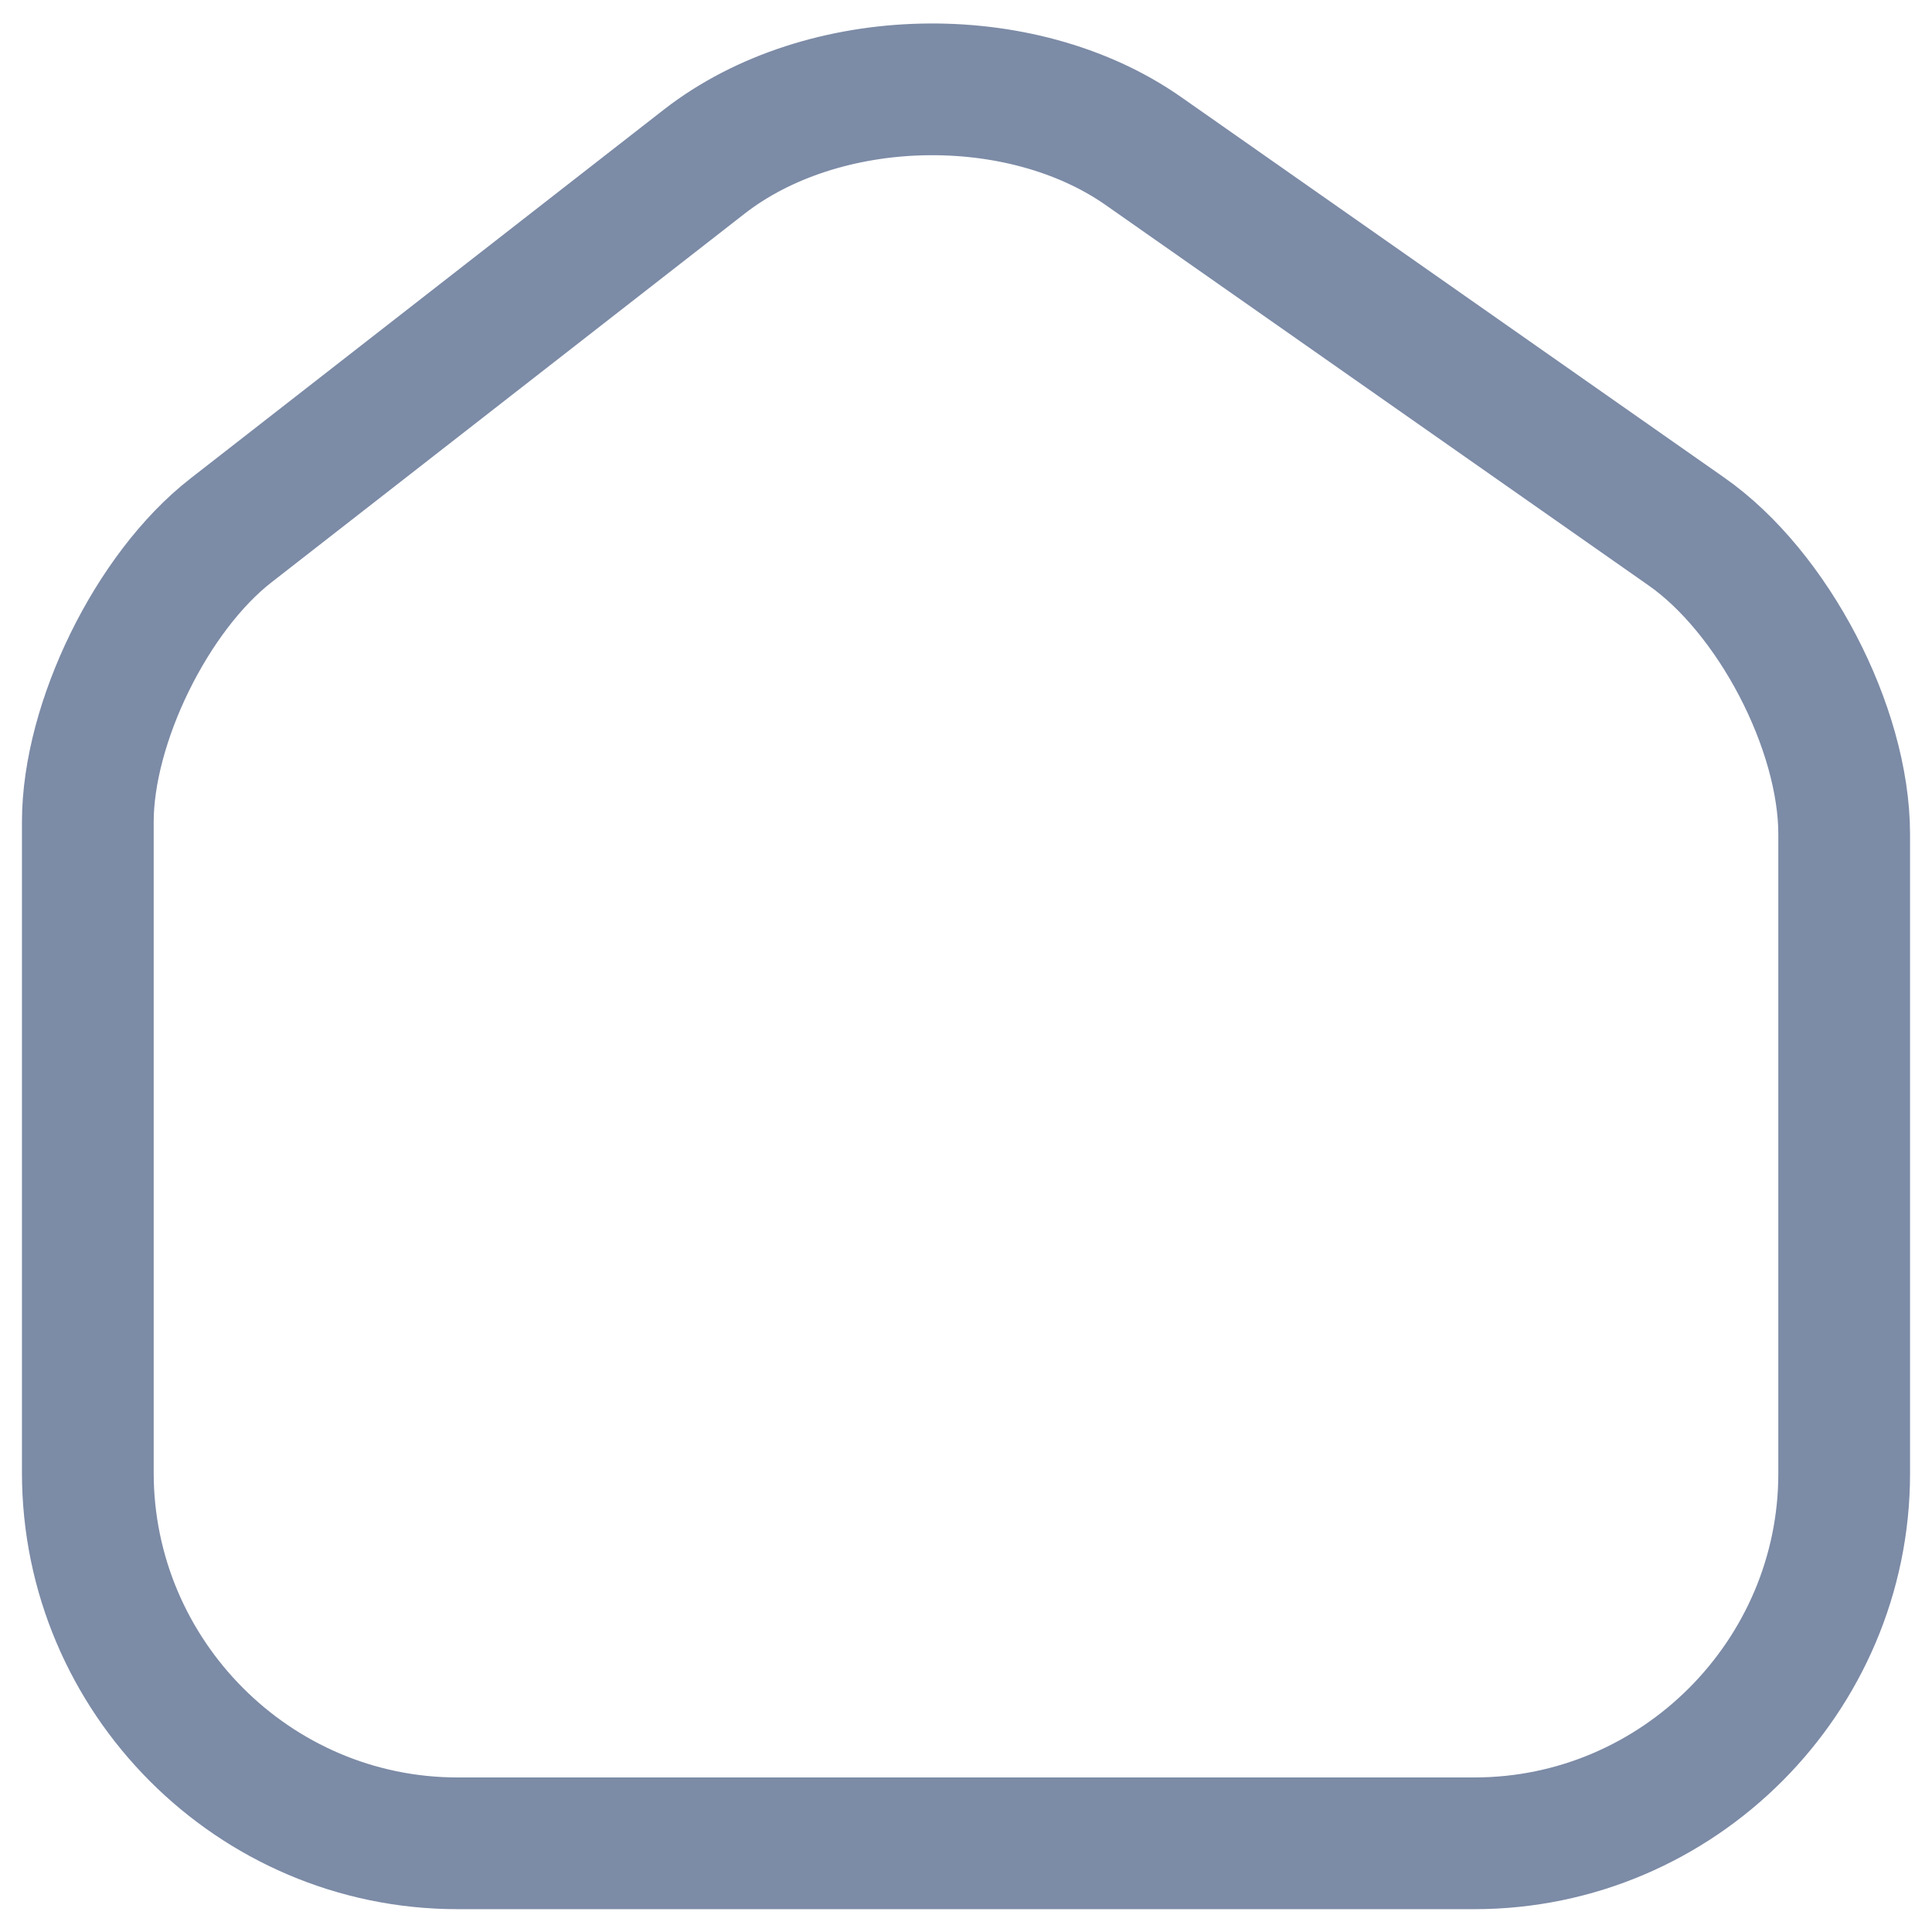
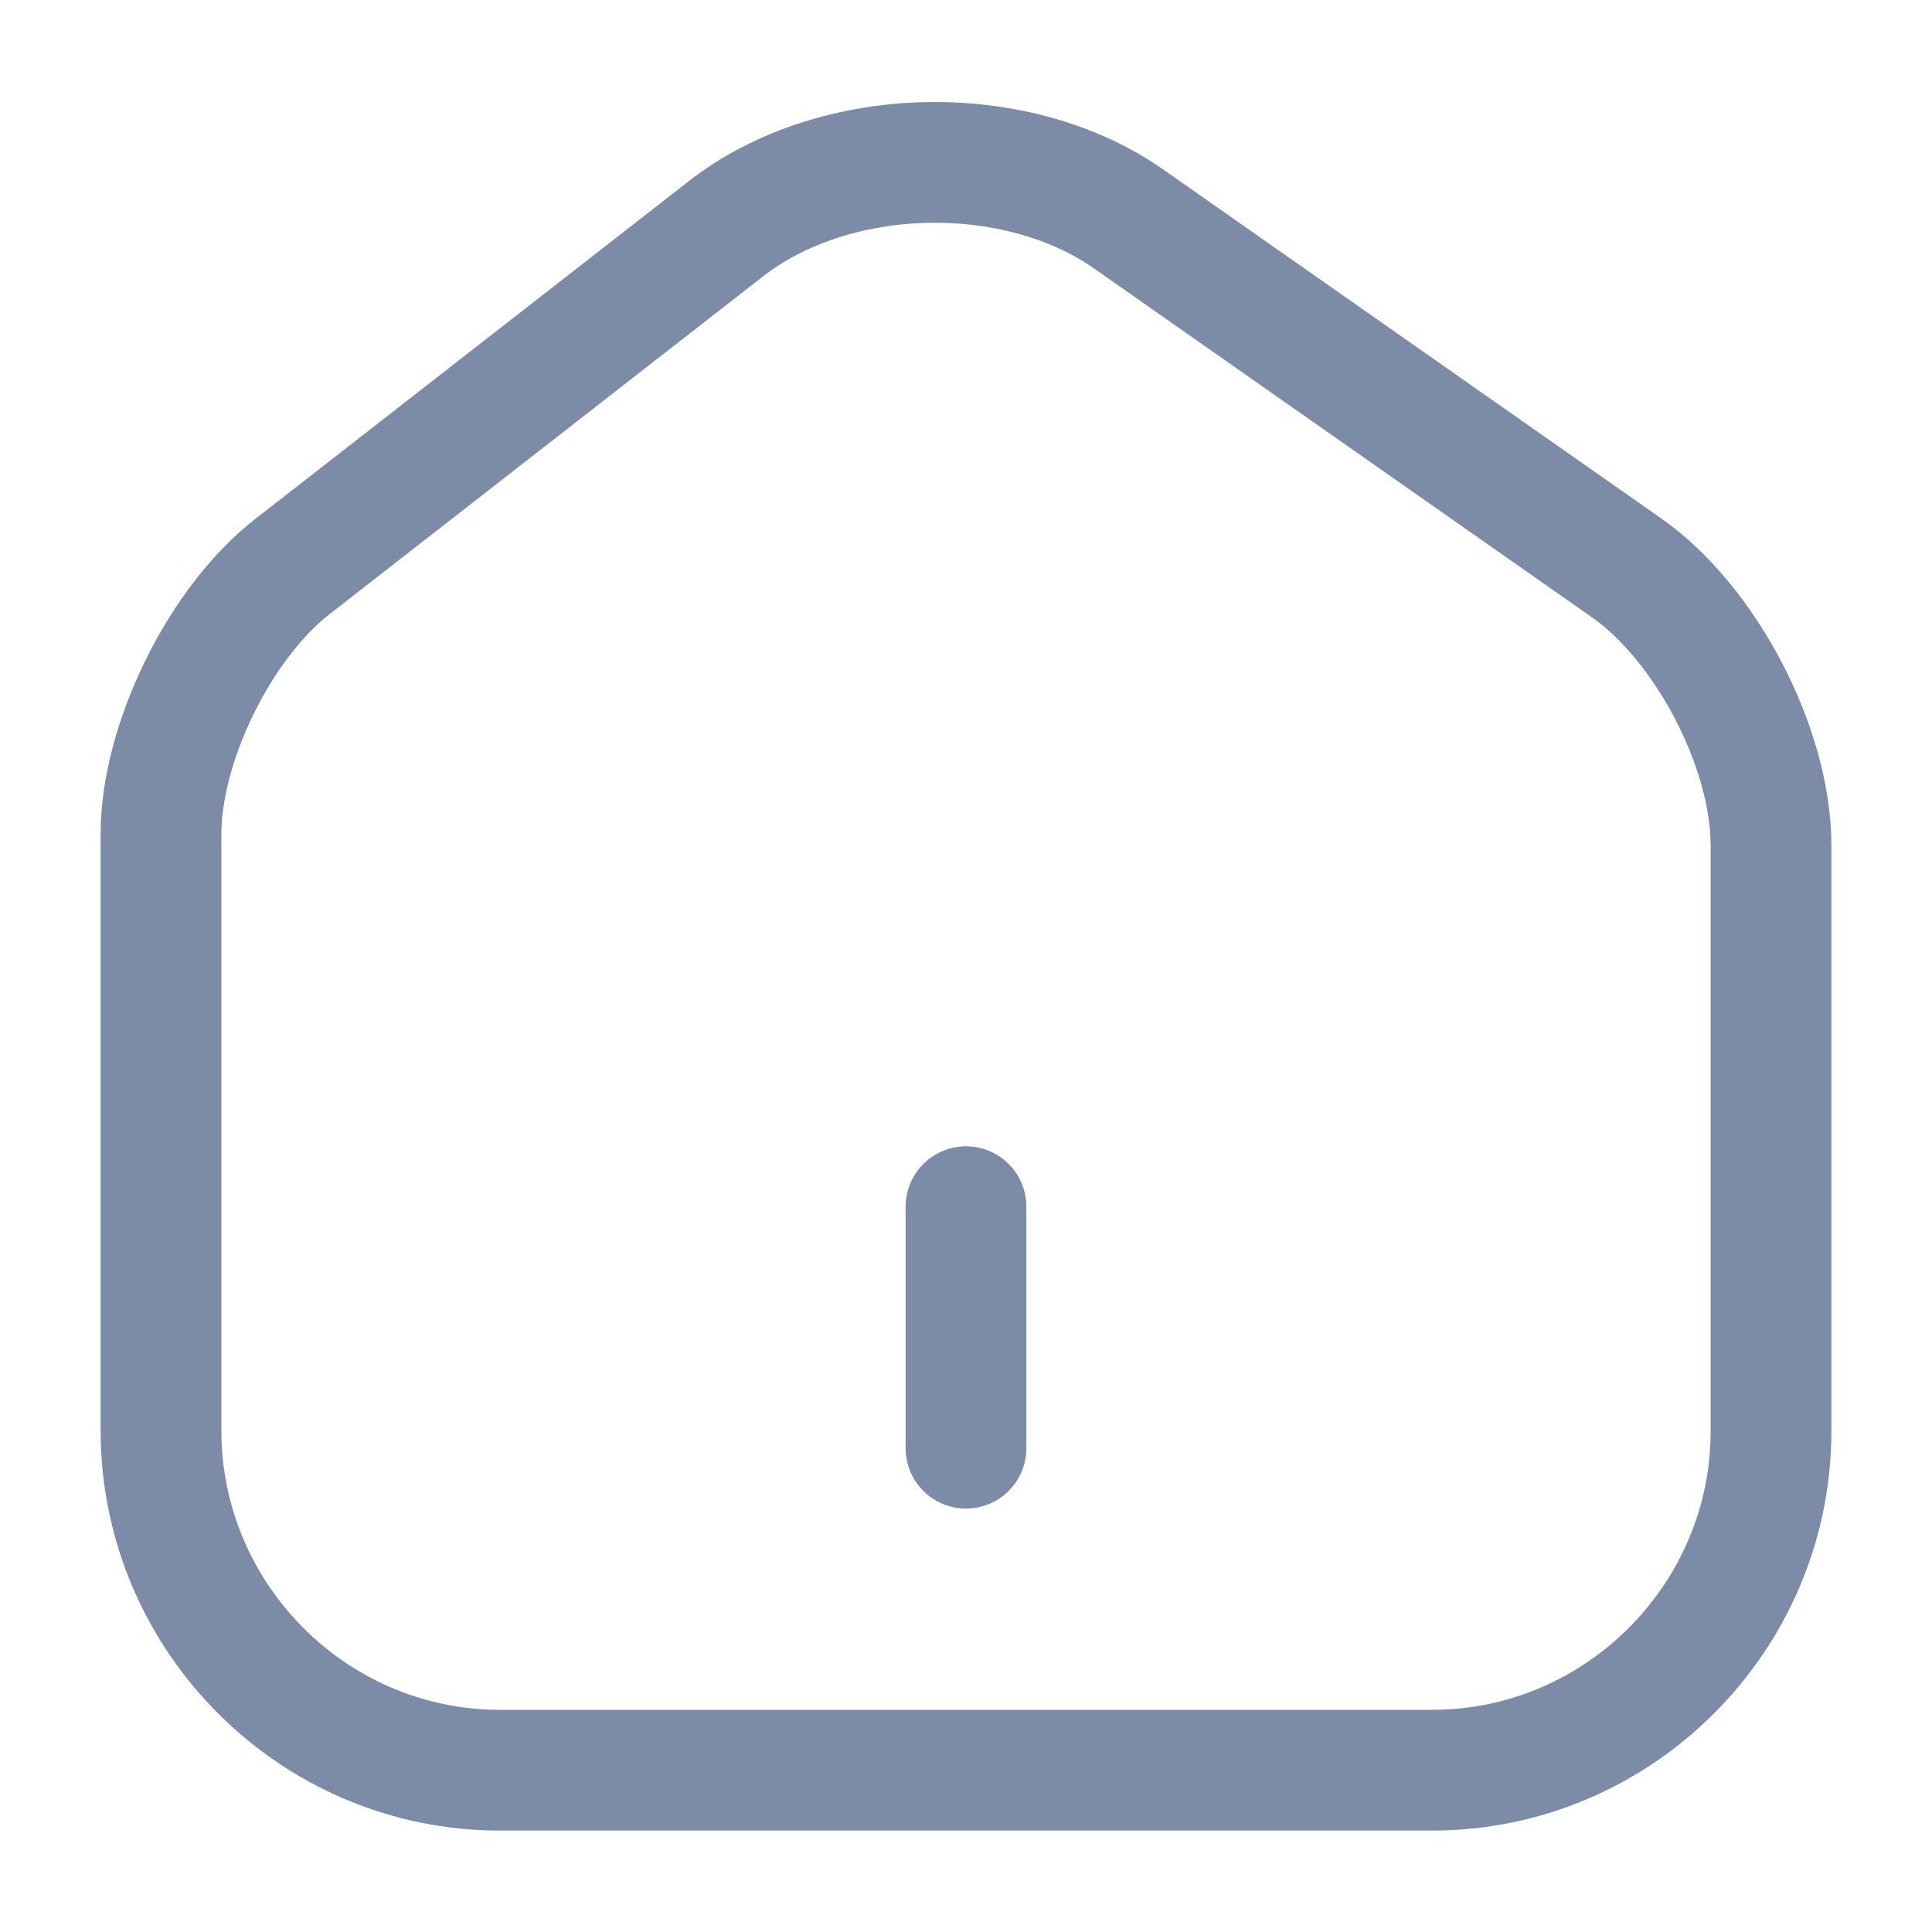
- <svg xmlns="http://www.w3.org/2000/svg" width="22" height="22" viewBox="0 0 22 22" fill="none">
-   <path d="M8.02 1.84L2.63 6.04C1.73 6.74 1 8.23 1 9.36V16.77C1 19.09 2.89 20.99 5.21 20.99H16.79C19.11 20.99 21 19.09 21 16.78V9.5C21 8.29 20.19 6.74 19.2 6.05L13.02 1.72C11.62 0.74 9.37 0.79 8.02 1.84Z" stroke="#7C8BA6" stroke-width="1.5" stroke-linecap="round" stroke-linejoin="round" />
+ <svg xmlns="http://www.w3.org/2000/svg" width="24" height="24" viewBox="0 0 24 24" fill="none">
+   <path d="M9.02 2.84L3.63 7.04C2.73 7.74 2 9.23 2 10.36V17.77C2 20.09 3.89 21.99 6.21 21.99H17.79C20.11 21.99 22 20.09 22 17.78V10.5C22 9.29 21.19 7.74 20.2 7.05L14.02 2.72C12.62 1.74 10.37 1.79 9.02 2.84Z" stroke="#7C8BA6" stroke-width="1.5" stroke-linecap="round" stroke-linejoin="round" />
+   <path d="M12 17.99V14.99" stroke="#7C8BA6" stroke-width="1.5" stroke-linecap="round" stroke-linejoin="round" />
</svg>
